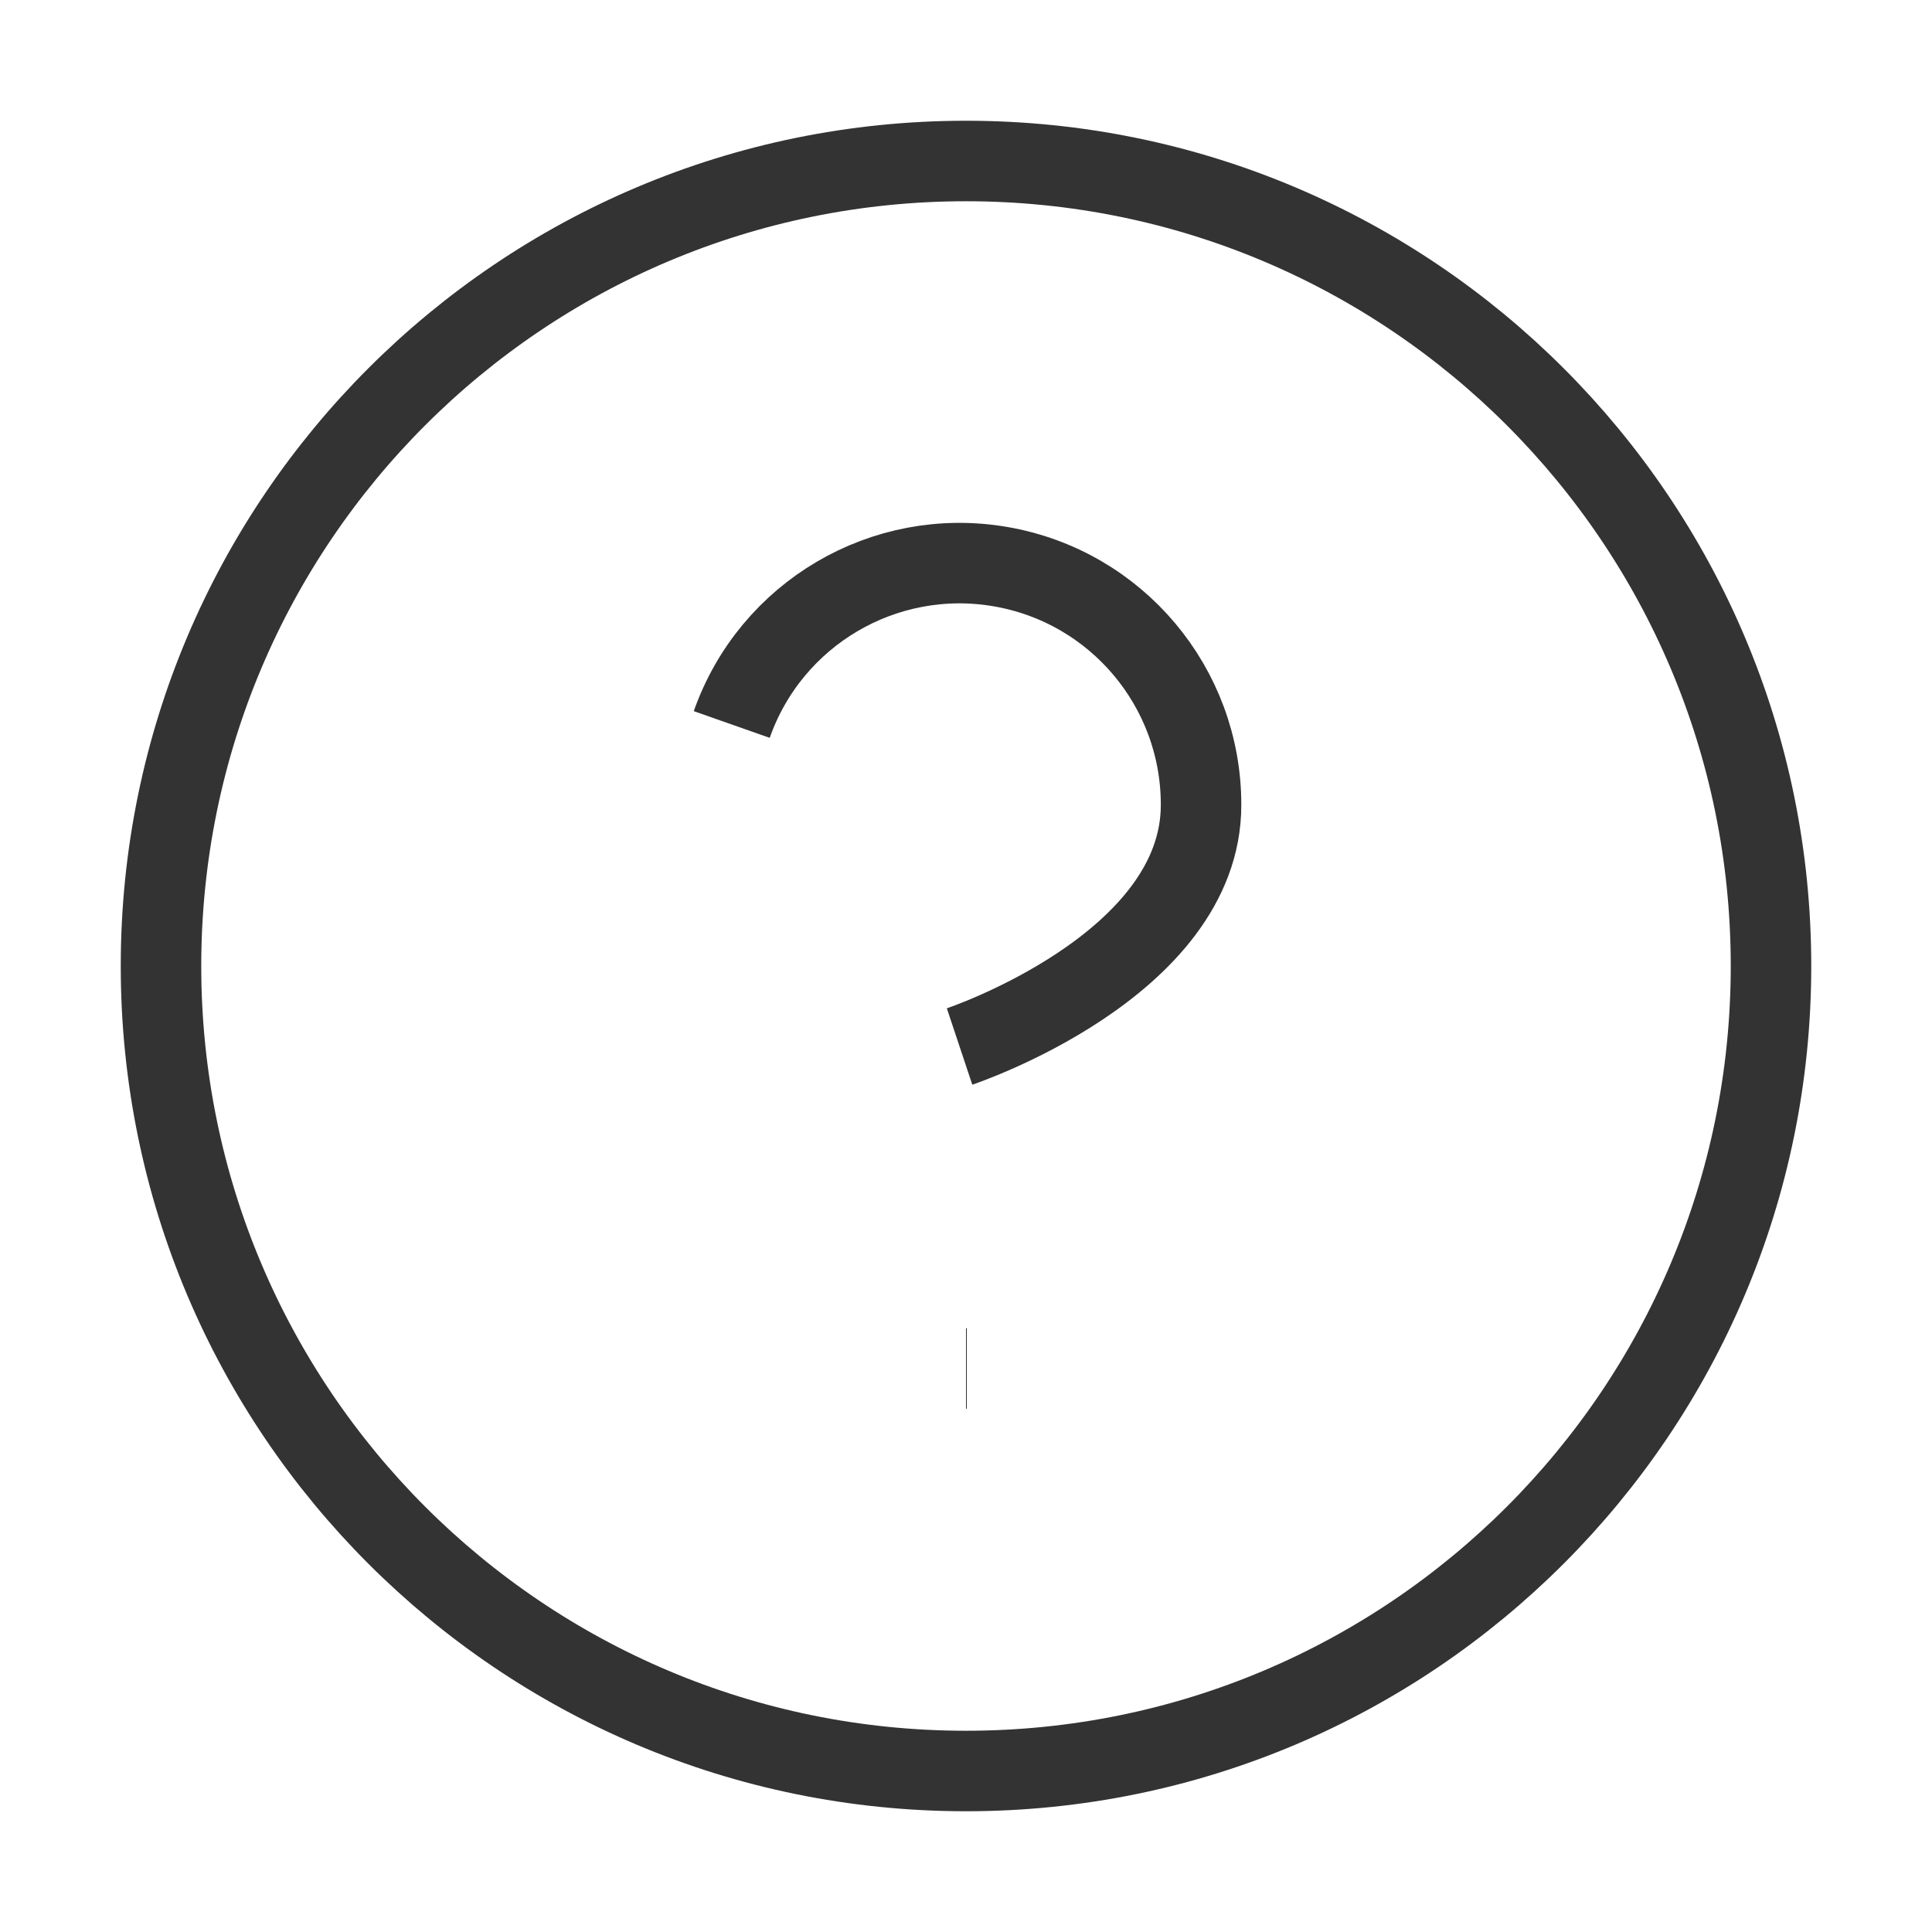
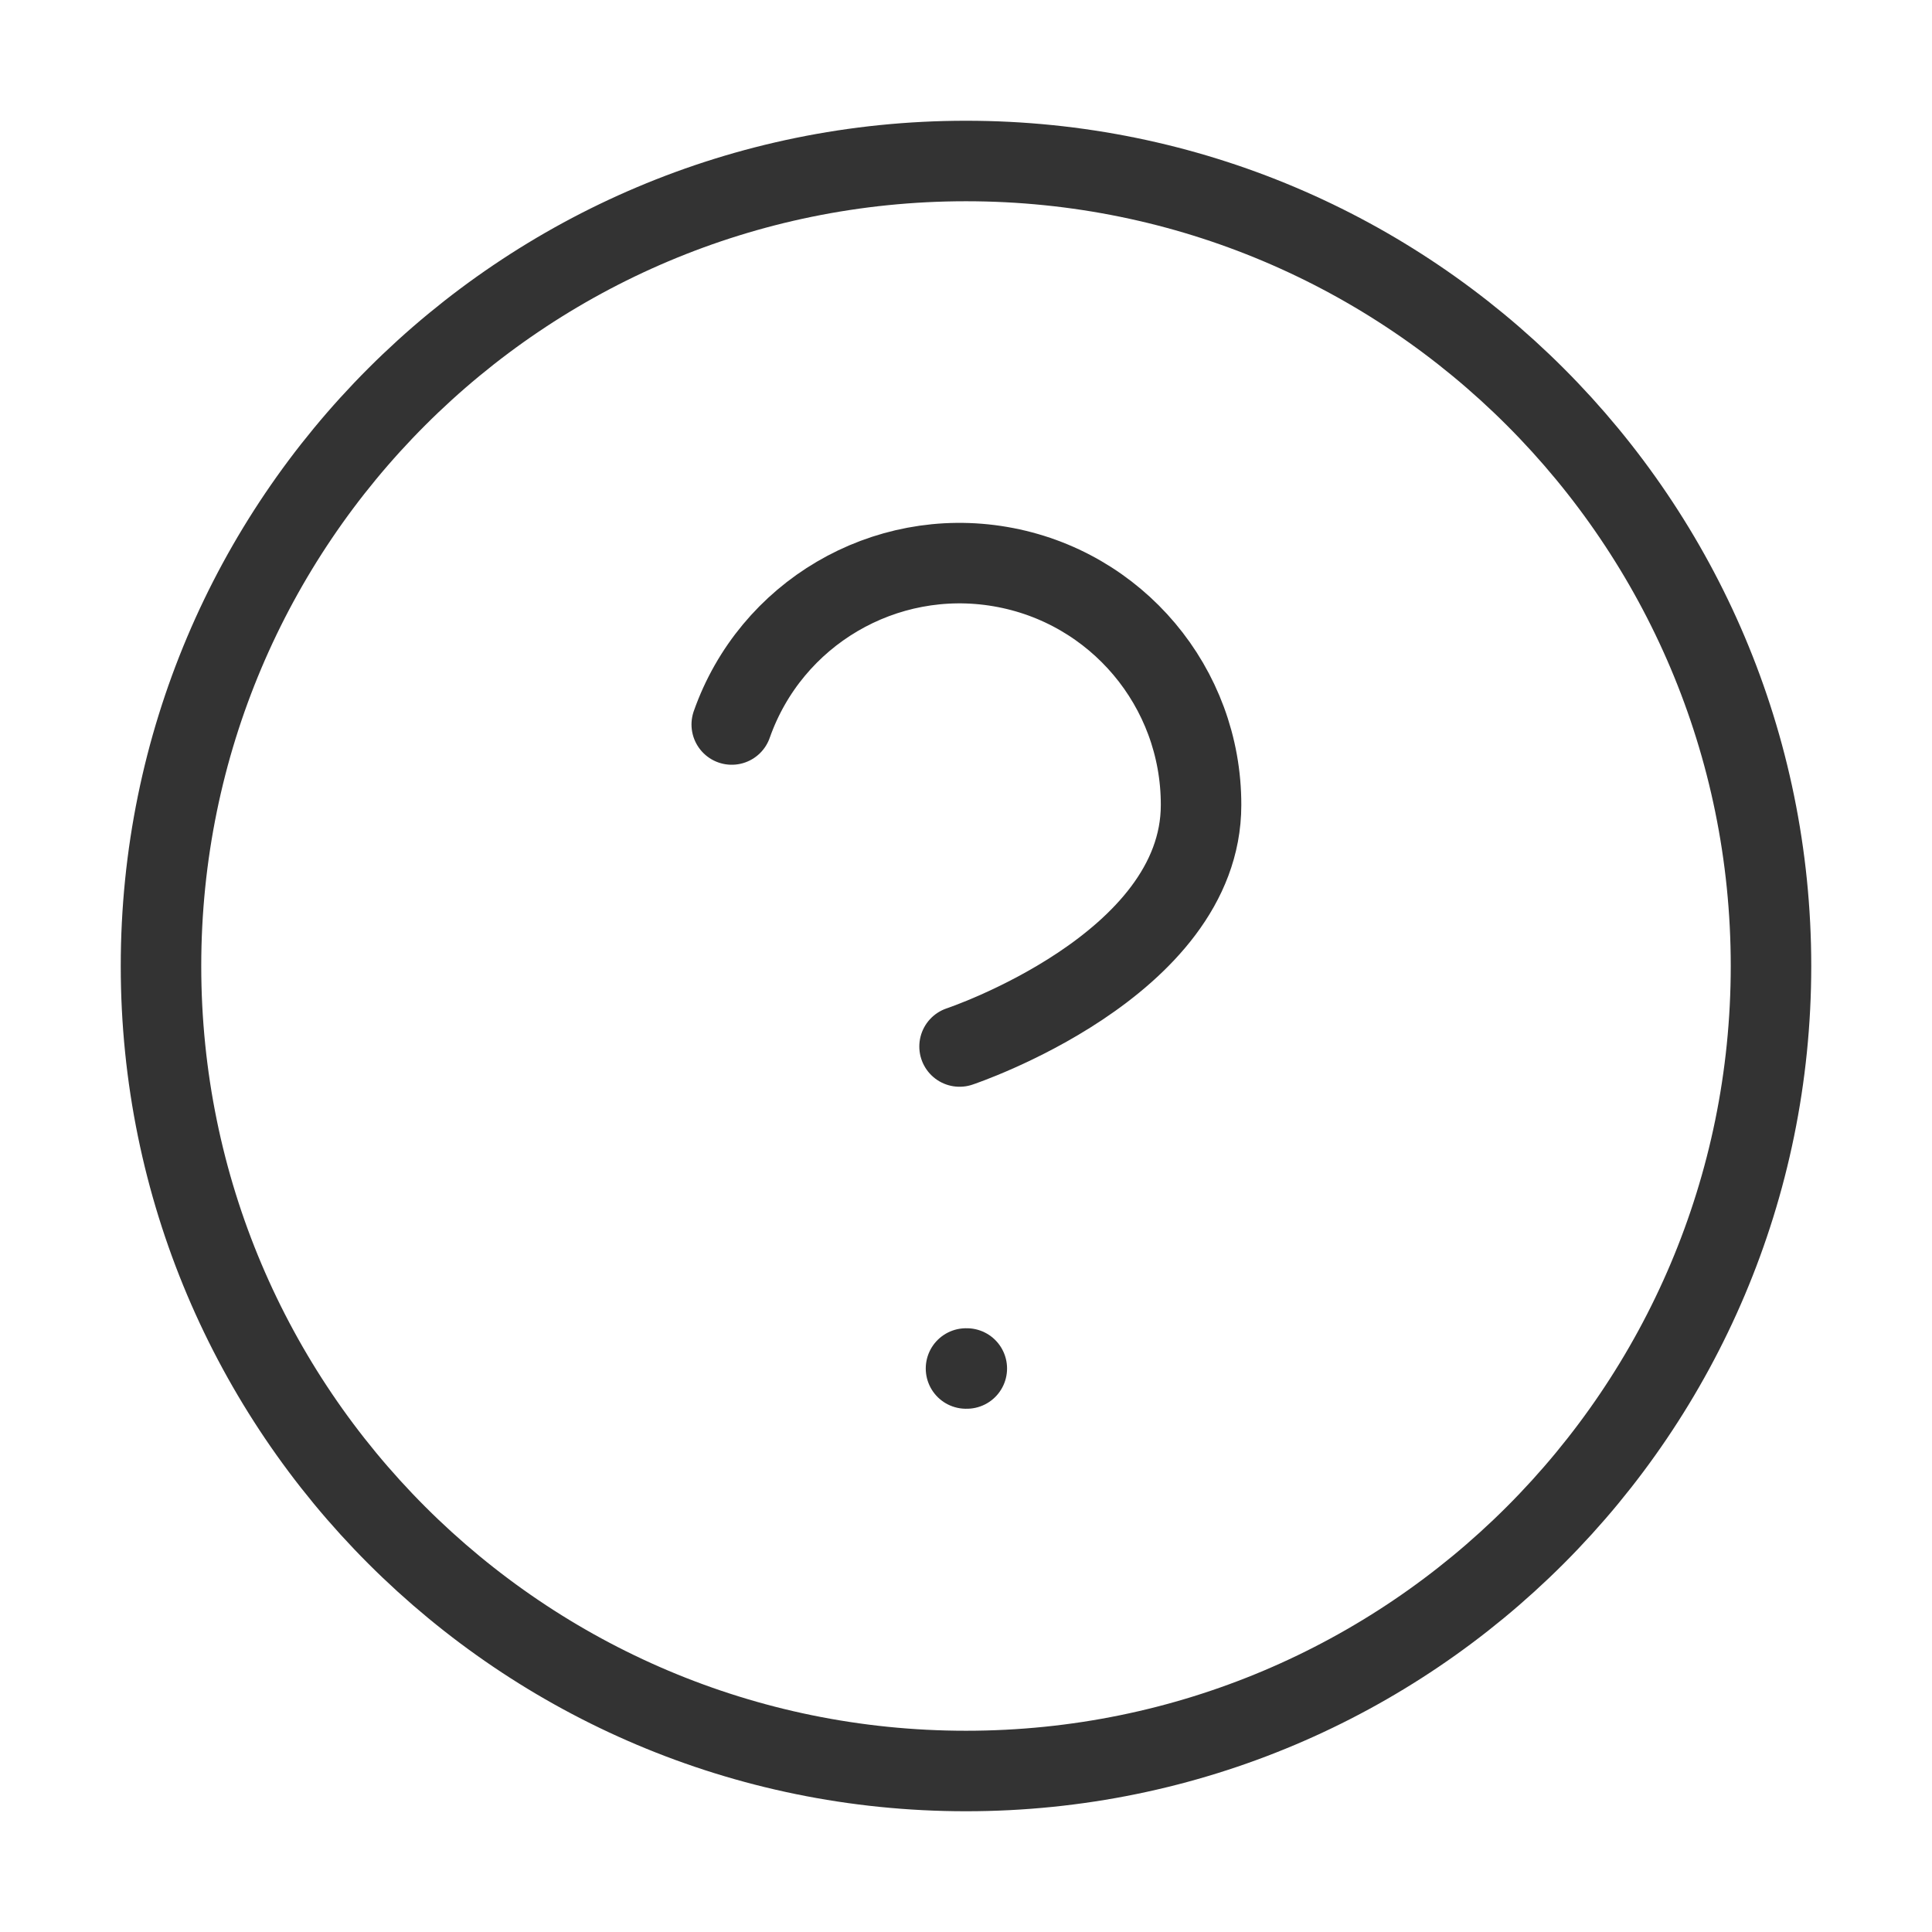
- <svg xmlns="http://www.w3.org/2000/svg" width="24" height="24" viewBox="0 0 24 24" fill="none" stroke="#333" strokeWidth="1" strokeLinecap="round" strokeLinejoin="round" class="feather feather-help-circle">
+ <svg xmlns="http://www.w3.org/2000/svg" width="24" height="24" viewBox="0 0 24 24" fill="none" stroke="#333" stroke-width="1" stroke-linecap="round" stroke-linejoin="round" class="feather feather-help-circle">
  <circle cx="12" cy="12" r="10" />
  <path d="M9.09 9a3 3 0 0 1 5.83 1c0 2-3 3-3 3" />
  <line x1="12" y1="17" x2="12.01" y2="17" />
</svg>
